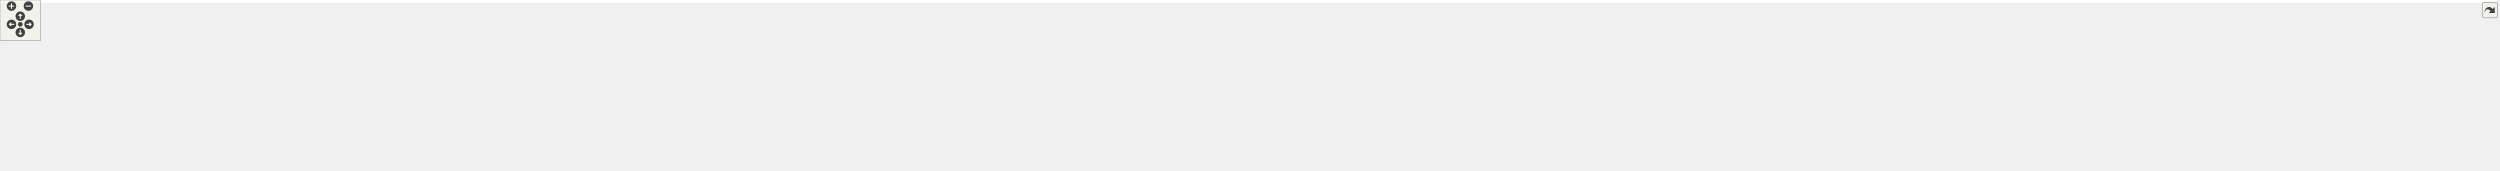
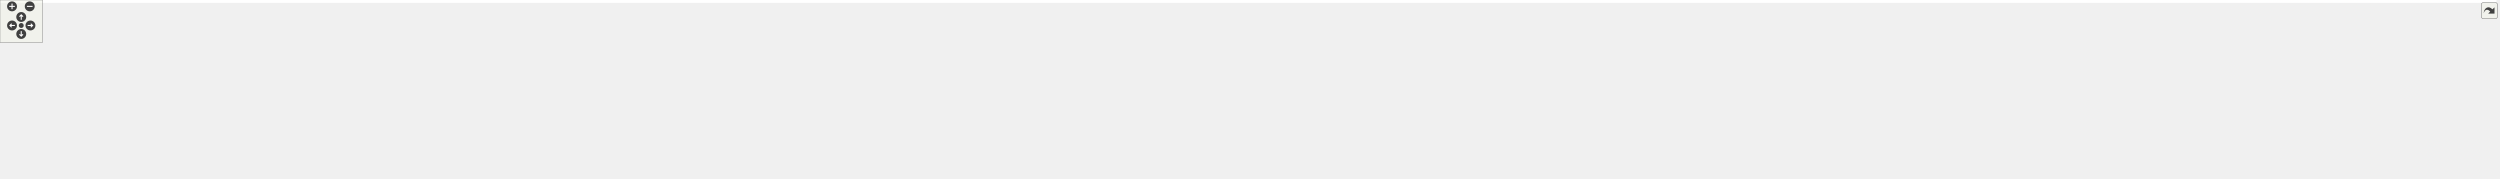
<svg xmlns="http://www.w3.org/2000/svg" xmlns:xlink="http://www.w3.org/1999/xlink" id="main" version="1.1" xml:space="preserve">
  <style type="text/css">
.edge:hover path { stroke: red; }
.edge:hover polygon { stroke: red; fill: red; }
</style>
  <defs>
    <circle id="rim" cx="0" cy="0" r="7" />
    <circle id="rim2" cx="0" cy="0" r="3.5" />
    <g id="zoomPlus">
      <use xlink:href="#rim" fill="#404040">
        <set attributeName="fill" to="#808080" begin="zoomplus.mouseover" end="zoomplus.mouseout" />
      </use>
      <path d="M-4,0h8M0,-4v8" fill="none" stroke="white" stroke-width="1.5" pointer-events="none" />
    </g>
    <g id="zoomMin">
      <use xlink:href="#rim" fill="#404040">
        <set attributeName="fill" to="#808080" begin="zoomminus.mouseover" end="zoomminus.mouseout" />
      </use>
      <path d="M-4,0h8" fill="none" stroke="white" stroke-width="1.5" pointer-events="none" />
    </g>
    <g id="dirArrow">
      <path fill="none" stroke="white" stroke-width="1.5" d="M0,-3.0v7 M-2.5,-0.5L0,-3.0L2.5,-0.5" />
    </g>
    <g id="resetDef">
      <use xlink:href="#rim2" fill="#404040">
        <set attributeName="fill" to="#808080" begin="reset.mouseover" end="reset.mouseout" />
      </use>
    </g>
  </defs>
  <svg id="graph" class="graph">
    <g id="viewport">
-       <polygon fill="white" stroke="transparent" points="-4,4 -4,-191 3693.5,-191 3693.5,4 -4,4" />
+       <polygon fill="white" stroke="transparent" points="-4,4 -4,-191 3526.5,-191 3526.5,4 -4,4" />
      <g id="node1" class="node">
        <g id="a_node1">
          <a xlink:title=" ">
-             <polygon fill="#bfbfbf" stroke="black" points="1701.5,-156.5 1701.5,-186.5 1801.5,-186.5 1801.5,-156.5 1701.5,-156.5" />
-             <text text-anchor="start" x="1709.5" y="-174.5" font-family="Helvetica,sans-Serif" font-size="10.00">src/f_pc/f_pc_node</text>
-             <text text-anchor="middle" x="1751.5" y="-163.5" font-family="Helvetica,sans-Serif" font-size="10.00">_req.cpp</text>
+             <polygon fill="#bfbfbf" stroke="black" points="1618.5,-156.5 1618.5,-186.5 1718.5,-186.5 1718.5,-156.5 1618.5,-156.5" />
+             <text text-anchor="start" x="1626.5" y="-174.5" font-family="Helvetica,sans-Serif" font-size="10.00">src/f_pc/f_pc_node</text>
+             <text text-anchor="middle" x="1668.5" y="-163.5" font-family="Helvetica,sans-Serif" font-size="10.00">_req.cpp</text>
          </a>
        </g>
      </g>
      <g id="node2" class="node">
        <g id="a_node2">
          <a xlink:href="dol2asm_8h.html" target="_top" xlink:title=" ">
            <polygon fill="white" stroke="black" points="0,-78.5 0,-97.5 61,-97.5 61,-78.5 0,-78.5" />
            <text text-anchor="middle" x="30.5" y="-85.5" font-family="Helvetica,sans-Serif" font-size="10.00">dol2asm.h</text>
          </a>
        </g>
      </g>
      <g id="edge1" class="edge">
-         <path fill="none" stroke="midnightblue" d="M1701.4,-170.67C1439.42,-171.36 233.18,-171.67 75.5,-120 65.3,-116.66 55.33,-110.22 47.38,-104.07" />
-         <polygon fill="midnightblue" stroke="midnightblue" points="49.57,-101.34 39.63,-97.68 45.11,-106.74 49.57,-101.34" />
+         <path fill="none" stroke="midnightblue" d="M1618.39,-170.59C1364.33,-170.82 224.85,-169.07 75.5,-120 65.31,-116.65 55.34,-110.21 47.38,-104.06" />
+         <polygon fill="midnightblue" stroke="midnightblue" points="49.57,-101.33 39.63,-97.67 45.12,-106.73 49.57,-101.33" />
      </g>
      <g id="node3" class="node">
        <g id="a_node3">
          <a xlink:href="types_8h.html" target="_top" xlink:title=" ">
            <polygon fill="white" stroke="black" points="90,-0.5 90,-19.5 171,-19.5 171,-0.5 90,-0.5" />
            <text text-anchor="middle" x="130.5" y="-7.5" font-family="Helvetica,sans-Serif" font-size="10.00">dolphin/types.h</text>
          </a>
        </g>
      </g>
      <g id="edge2" class="edge">
-         <path fill="none" stroke="midnightblue" d="M1701.48,-169.91C1429.2,-166.59 136.93,-149.32 108.5,-120 84.64,-95.39 104.46,-52.49 118.84,-28.51" />
-         <polygon fill="midnightblue" stroke="midnightblue" points="121.98,-30.09 124.35,-19.77 116.06,-26.36 121.98,-30.09" />
+         <path fill="none" stroke="midnightblue" d="M1618.09,-170.81C1356.35,-172.2 162.19,-175.45 108.5,-120 84.66,-95.38 104.47,-52.48 118.85,-28.5" />
+         <polygon fill="midnightblue" stroke="midnightblue" points="121.98,-30.09 124.36,-19.76 116.06,-26.36 121.98,-30.09" />
      </g>
      <g id="node4" class="node">
        <g id="a_node4">
          <a xlink:href="f__pc__node__req_8h.html" target="_top" xlink:title=" ">
            <polygon fill="white" stroke="black" points="117.5,-78.5 117.5,-97.5 227.5,-97.5 227.5,-78.5 117.5,-78.5" />
            <text text-anchor="middle" x="172.5" y="-85.5" font-family="Helvetica,sans-Serif" font-size="10.00">f_pc/f_pc_node_req.h</text>
          </a>
        </g>
      </g>
      <g id="edge3" class="edge">
-         <path fill="none" stroke="midnightblue" d="M1701.18,-170.04C1454.83,-167.65 382.1,-155.26 237.5,-120 222.74,-116.4 207.35,-109.23 195.25,-102.7" />
-         <polygon fill="midnightblue" stroke="midnightblue" points="196.76,-99.53 186.33,-97.67 193.32,-105.63 196.76,-99.53" />
+         <path fill="none" stroke="midnightblue" d="M1618.2,-169.94C1380.27,-167.13 373.62,-153.33 237.5,-120 222.74,-116.39 207.35,-109.22 195.25,-102.69" />
+         <polygon fill="midnightblue" stroke="midnightblue" points="196.76,-99.52 186.33,-97.66 193.32,-105.62 196.76,-99.52" />
      </g>
      <g id="node5" class="node">
        <g id="a_node5">
          <a xlink:title=" ">
            <polygon fill="white" stroke="#bfbfbf" points="246,-67.5 246,-108.5 395,-108.5 395,-67.5 246,-67.5" />
            <text text-anchor="start" x="254" y="-96.5" font-family="Helvetica,sans-Serif" font-size="10.00">asm/f_pc/f_pc_node</text>
            <text text-anchor="start" x="254" y="-85.5" font-family="Helvetica,sans-Serif" font-size="10.00">_req/fpcNdRq_RequestQTo</text>
            <text text-anchor="middle" x="320.5" y="-74.5" font-family="Helvetica,sans-Serif" font-size="10.00">__FP19node_create_request.s</text>
          </a>
        </g>
      </g>
      <g id="edge5" class="edge">
-         <path fill="none" stroke="midnightblue" d="M1701.46,-170.73C1488.87,-171.38 659.89,-170.58 404.5,-120 394.78,-118.07 384.69,-115.19 375.02,-111.93" />
-         <polygon fill="midnightblue" stroke="midnightblue" points="376.11,-108.61 365.52,-108.58 373.78,-115.21 376.11,-108.61" />
+         <path fill="none" stroke="midnightblue" d="M1618.47,-170.59C1414.19,-170.62 642.9,-167.52 404.5,-120 394.78,-118.06 384.69,-115.17 375.02,-111.91" />
+         <polygon fill="midnightblue" stroke="midnightblue" points="376.12,-108.59 365.52,-108.56 373.79,-115.19 376.12,-108.59" />
      </g>
      <g id="node6" class="node">
        <g id="a_node6">
          <a xlink:title=" ">
            <polygon fill="white" stroke="#bfbfbf" points="413,-67.5 413,-108.5 562,-108.5 562,-67.5 413,-67.5" />
            <text text-anchor="start" x="421" y="-96.5" font-family="Helvetica,sans-Serif" font-size="10.00">asm/f_pc/f_pc_node</text>
            <text text-anchor="start" x="421" y="-85.5" font-family="Helvetica,sans-Serif" font-size="10.00">_req/fpcNdRq_ToRequestQ</text>
            <text text-anchor="middle" x="487.5" y="-74.5" font-family="Helvetica,sans-Serif" font-size="10.00">__FP19node_create_request.s</text>
          </a>
        </g>
      </g>
      <g id="edge6" class="edge">
-         <path fill="none" stroke="midnightblue" d="M1701.18,-170.42C1505.16,-169.78 792.64,-164.4 571.5,-120 561.78,-118.05 551.7,-115.15 542.03,-111.89" />
-         <polygon fill="midnightblue" stroke="midnightblue" points="543.12,-108.56 532.53,-108.53 540.79,-115.16 543.12,-108.56" />
+         <path fill="none" stroke="midnightblue" d="M1618.24,-170.23C1431.21,-168.91 775.76,-161.36 571.5,-120 561.79,-118.03 551.7,-115.12 542.03,-111.86" />
+         <polygon fill="midnightblue" stroke="midnightblue" points="543.13,-108.54 532.53,-108.51 540.8,-115.14 543.13,-108.54" />
      </g>
      <g id="node7" class="node">
        <g id="a_node7">
          <a xlink:title=" ">
            <polygon fill="white" stroke="#bfbfbf" points="580,-67.5 580,-108.5 735,-108.5 735,-67.5 580,-67.5" />
            <text text-anchor="start" x="588" y="-96.5" font-family="Helvetica,sans-Serif" font-size="10.00">asm/f_pc/f_pc_node</text>
            <text text-anchor="start" x="588" y="-85.5" font-family="Helvetica,sans-Serif" font-size="10.00">_req/fpcNdRq_phase_IsCreated</text>
            <text text-anchor="middle" x="657.5" y="-74.5" font-family="Helvetica,sans-Serif" font-size="10.00">__FP19node_create_request.s</text>
          </a>
        </g>
      </g>
      <g id="edge7" class="edge">
-         <path fill="none" stroke="midnightblue" d="M1701.48,-169.92C1524.81,-167.57 930.78,-157.02 744.5,-120 734.59,-118.03 724.29,-115.15 714.39,-111.93" />
-         <polygon fill="midnightblue" stroke="midnightblue" points="715.25,-108.53 704.66,-108.62 713,-115.16 715.25,-108.53" />
+         <path fill="none" stroke="midnightblue" d="M1618.31,-169.65C1451.09,-166.54 913.91,-154.07 744.5,-120 734.6,-118.01 724.3,-115.12 714.4,-111.9" />
+         <polygon fill="midnightblue" stroke="midnightblue" points="715.26,-108.49 704.66,-108.58 713,-115.12 715.26,-108.49" />
      </g>
      <g id="node8" class="node">
        <g id="a_node8">
          <a xlink:title=" ">
            <polygon fill="white" stroke="#bfbfbf" points="753,-67.5 753,-108.5 902,-108.5 902,-67.5 753,-67.5" />
            <text text-anchor="start" x="761" y="-96.5" font-family="Helvetica,sans-Serif" font-size="10.00">asm/f_pc/f_pc_node</text>
            <text text-anchor="start" x="761" y="-85.5" font-family="Helvetica,sans-Serif" font-size="10.00">_req/fpcNdRq_phase_Create</text>
            <text text-anchor="middle" x="827.5" y="-74.5" font-family="Helvetica,sans-Serif" font-size="10.00">__FP19node_create_request.s</text>
          </a>
        </g>
      </g>
      <g id="edge8" class="edge">
-         <path fill="none" stroke="midnightblue" d="M1701.25,-169.41C1544.17,-165.69 1063.78,-151.95 911.5,-120 902.02,-118.01 892.17,-115.15 882.7,-111.96" />
-         <polygon fill="midnightblue" stroke="midnightblue" points="883.59,-108.57 873,-108.55 881.27,-115.17 883.59,-108.57" />
+         <path fill="none" stroke="midnightblue" d="M1618.37,-169.03C1472.02,-164.44 1047.16,-148.93 911.5,-120 902.13,-118 892.41,-115.17 883.05,-112.02" />
+         <polygon fill="midnightblue" stroke="midnightblue" points="884.04,-108.66 873.45,-108.65 881.72,-115.27 884.04,-108.66" />
      </g>
      <g id="node9" class="node">
        <g id="a_node9">
          <a xlink:title=" ">
-             <polygon fill="white" stroke="#bfbfbf" points="920,-62 920,-114 1069,-114 1069,-62 920,-62" />
-             <text text-anchor="start" x="928" y="-102" font-family="Helvetica,sans-Serif" font-size="10.00">asm/f_pc/f_pc_node</text>
-             <text text-anchor="start" x="928" y="-91" font-family="Helvetica,sans-Serif" font-size="10.00">_req/fpcNdRq_phase_IsDelete</text>
-             <text text-anchor="start" x="928" y="-80" font-family="Helvetica,sans-Serif" font-size="10.00">Timing__FP19node_create</text>
-             <text text-anchor="middle" x="994.5" y="-69" font-family="Helvetica,sans-Serif" font-size="10.00">_request.s</text>
+             <polygon fill="white" stroke="#bfbfbf" points="920,-67.5 920,-108.5 1075,-108.5 1075,-67.5 920,-67.5" />
+             <text text-anchor="start" x="928" y="-96.5" font-family="Helvetica,sans-Serif" font-size="10.00">asm/f_pc/f_pc_node</text>
+             <text text-anchor="start" x="928" y="-85.5" font-family="Helvetica,sans-Serif" font-size="10.00">_req/fpcNdRq_phase_IsDeleted</text>
+             <text text-anchor="middle" x="997.5" y="-74.5" font-family="Helvetica,sans-Serif" font-size="10.00">__FP19node_create_request.s</text>
          </a>
        </g>
      </g>
      <g id="edge9" class="edge">
-         <path fill="none" stroke="midnightblue" d="M1701.46,-168.55C1566.55,-163.01 1197.43,-145.87 1078.5,-120 1074.6,-119.15 1070.63,-118.16 1066.65,-117.06" />
-         <polygon fill="midnightblue" stroke="midnightblue" points="1067.35,-113.62 1056.77,-114.14 1065.37,-120.33 1067.35,-113.62" />
+         <path fill="none" stroke="midnightblue" d="M1618.25,-170.46C1516.36,-169.43 1278.66,-162.25 1084.5,-120 1074.86,-117.9 1064.84,-115.02 1055.16,-111.86" />
+         <polygon fill="midnightblue" stroke="midnightblue" points="1056.23,-108.53 1045.63,-108.62 1053.97,-115.15 1056.23,-108.53" />
      </g>
      <g id="node10" class="node">
        <g id="a_node10">
          <a xlink:title=" ">
-             <polygon fill="white" stroke="#bfbfbf" points="1087,-67.5 1087,-108.5 1242,-108.5 1242,-67.5 1087,-67.5" />
-             <text text-anchor="start" x="1095" y="-96.5" font-family="Helvetica,sans-Serif" font-size="10.00">asm/f_pc/f_pc_node</text>
-             <text text-anchor="start" x="1095" y="-85.5" font-family="Helvetica,sans-Serif" font-size="10.00">_req/fpcNdRq_phase_IsDeleted</text>
-             <text text-anchor="middle" x="1164.5" y="-74.5" font-family="Helvetica,sans-Serif" font-size="10.00">__FP19node_create_request.s</text>
+             <polygon fill="white" stroke="#bfbfbf" points="1093,-67.5 1093,-108.5 1242,-108.5 1242,-67.5 1093,-67.5" />
+             <text text-anchor="start" x="1101" y="-96.5" font-family="Helvetica,sans-Serif" font-size="10.00">asm/f_pc/f_pc_node</text>
+             <text text-anchor="start" x="1101" y="-85.5" font-family="Helvetica,sans-Serif" font-size="10.00">_req/fpcNdRq_phase_Delete</text>
+             <text text-anchor="middle" x="1167.5" y="-74.5" font-family="Helvetica,sans-Serif" font-size="10.00">__FP19node_create_request.s</text>
          </a>
        </g>
      </g>
      <g id="edge10" class="edge">
-         <path fill="none" stroke="midnightblue" d="M1701.18,-169.42C1610.31,-166.59 1413.22,-156.41 1251.5,-120 1242.1,-117.88 1232.31,-115.05 1222.84,-111.96" />
-         <polygon fill="midnightblue" stroke="midnightblue" points="1223.71,-108.55 1213.12,-108.65 1221.46,-115.18 1223.71,-108.55" />
+         <path fill="none" stroke="midnightblue" d="M1618.41,-168.2C1539.43,-163.74 1381.58,-151.42 1251.5,-120 1242.51,-117.83 1233.17,-114.99 1224.11,-111.92" />
+         <polygon fill="midnightblue" stroke="midnightblue" points="1225.03,-108.53 1214.44,-108.51 1222.7,-115.13 1225.03,-108.53" />
      </g>
      <g id="node11" class="node">
        <g id="a_node11">
          <a xlink:title=" ">
            <polygon fill="white" stroke="#bfbfbf" points="1260,-67.5 1260,-108.5 1409,-108.5 1409,-67.5 1260,-67.5" />
            <text text-anchor="start" x="1268" y="-96.5" font-family="Helvetica,sans-Serif" font-size="10.00">asm/f_pc/f_pc_node</text>
-             <text text-anchor="start" x="1268" y="-85.5" font-family="Helvetica,sans-Serif" font-size="10.00">_req/fpcNdRq_phase_Delete</text>
+             <text text-anchor="start" x="1268" y="-85.5" font-family="Helvetica,sans-Serif" font-size="10.00">_req/fpcNdRq_DoPhase</text>
            <text text-anchor="middle" x="1334.5" y="-74.5" font-family="Helvetica,sans-Serif" font-size="10.00">__FP19node_create_request.s</text>
          </a>
        </g>
      </g>
      <g id="edge11" class="edge">
-         <path fill="none" stroke="midnightblue" d="M1701.22,-166.08C1635.46,-159.58 1517.03,-145.37 1418.5,-120 1409.77,-117.75 1400.68,-114.93 1391.84,-111.91" />
-         <polygon fill="midnightblue" stroke="midnightblue" points="1392.98,-108.6 1382.38,-108.57 1390.65,-115.2 1392.98,-108.6" />
+         <path fill="none" stroke="midnightblue" d="M1618.15,-162.68C1567.27,-154.23 1486.66,-139.34 1418.5,-120 1410.33,-117.68 1401.82,-114.94 1393.49,-112.07" />
+         <polygon fill="midnightblue" stroke="midnightblue" points="1394.42,-108.68 1383.83,-108.64 1392.09,-115.28 1394.42,-108.68" />
      </g>
      <g id="node12" class="node">
        <g id="a_node12">
          <a xlink:title=" ">
            <polygon fill="white" stroke="#bfbfbf" points="1427,-67.5 1427,-108.5 1576,-108.5 1576,-67.5 1427,-67.5" />
            <text text-anchor="start" x="1435" y="-96.5" font-family="Helvetica,sans-Serif" font-size="10.00">asm/f_pc/f_pc_node</text>
-             <text text-anchor="start" x="1435" y="-85.5" font-family="Helvetica,sans-Serif" font-size="10.00">_req/fpcNdRq_DoPhase</text>
+             <text text-anchor="start" x="1435" y="-85.5" font-family="Helvetica,sans-Serif" font-size="10.00">_req/fpcNdRq_Execute</text>
            <text text-anchor="middle" x="1501.5" y="-74.5" font-family="Helvetica,sans-Serif" font-size="10.00">__FP19node_create_request.s</text>
          </a>
        </g>
      </g>
      <g id="edge12" class="edge">
-         <path fill="none" stroke="midnightblue" d="M1702.6,-156.44C1669.41,-146.69 1624.62,-133.16 1585.5,-120 1578.14,-117.53 1570.46,-114.84 1562.86,-112.11" />
-         <polygon fill="midnightblue" stroke="midnightblue" points="1563.91,-108.77 1553.31,-108.66 1561.52,-115.35 1563.91,-108.77" />
+         <path fill="none" stroke="midnightblue" d="M1639.79,-156.49C1615.39,-144.58 1579.81,-127.21 1550.85,-113.08" />
+         <polygon fill="midnightblue" stroke="midnightblue" points="1552.22,-109.86 1541.7,-108.62 1549.15,-116.15 1552.22,-109.86" />
      </g>
      <g id="node13" class="node">
        <g id="a_node13">
          <a xlink:title=" ">
            <polygon fill="white" stroke="#bfbfbf" points="1594,-67.5 1594,-108.5 1743,-108.5 1743,-67.5 1594,-67.5" />
            <text text-anchor="start" x="1602" y="-96.5" font-family="Helvetica,sans-Serif" font-size="10.00">asm/f_pc/f_pc_node</text>
-             <text text-anchor="start" x="1602" y="-85.5" font-family="Helvetica,sans-Serif" font-size="10.00">_req/fpcNdRq_Execute</text>
+             <text text-anchor="start" x="1602" y="-85.5" font-family="Helvetica,sans-Serif" font-size="10.00">_req/fpcNdRq_Delete</text>
            <text text-anchor="middle" x="1668.5" y="-74.5" font-family="Helvetica,sans-Serif" font-size="10.00">__FP19node_create_request.s</text>
          </a>
        </g>
      </g>
      <g id="edge13" class="edge">
-         <path fill="none" stroke="midnightblue" d="M1737.04,-156.3C1725.68,-145.14 1709.52,-129.28 1695.75,-115.76" />
-         <polygon fill="midnightblue" stroke="midnightblue" points="1697.97,-113.04 1688.39,-108.53 1693.07,-118.03 1697.97,-113.04" />
+         <path fill="none" stroke="midnightblue" d="M1668.5,-156.3C1668.5,-145.97 1668.5,-131.6 1668.5,-118.8" />
+         <polygon fill="midnightblue" stroke="midnightblue" points="1672,-118.53 1668.5,-108.53 1665,-118.53 1672,-118.53" />
      </g>
      <g id="node14" class="node">
        <g id="a_node14">
          <a xlink:title=" ">
            <polygon fill="white" stroke="#bfbfbf" points="1761,-67.5 1761,-108.5 1910,-108.5 1910,-67.5 1761,-67.5" />
            <text text-anchor="start" x="1769" y="-96.5" font-family="Helvetica,sans-Serif" font-size="10.00">asm/f_pc/f_pc_node</text>
-             <text text-anchor="start" x="1769" y="-85.5" font-family="Helvetica,sans-Serif" font-size="10.00">_req/fpcNdRq_Delete</text>
+             <text text-anchor="start" x="1769" y="-85.5" font-family="Helvetica,sans-Serif" font-size="10.00">_req/fpcNdRq_Cancel</text>
            <text text-anchor="middle" x="1835.5" y="-74.5" font-family="Helvetica,sans-Serif" font-size="10.00">__FP19node_create_request.s</text>
          </a>
        </g>
      </g>
      <g id="edge14" class="edge">
-         <path fill="none" stroke="midnightblue" d="M1766.13,-156.3C1777.63,-145.14 1793.98,-129.28 1807.92,-115.76" />
-         <polygon fill="midnightblue" stroke="midnightblue" points="1810.63,-118 1815.37,-108.53 1805.76,-112.98 1810.63,-118" />
+         <path fill="none" stroke="midnightblue" d="M1697.21,-156.49C1721.61,-144.58 1757.19,-127.21 1786.15,-113.08" />
+         <polygon fill="midnightblue" stroke="midnightblue" points="1787.85,-116.15 1795.3,-108.62 1784.78,-109.86 1787.85,-116.15" />
      </g>
      <g id="node15" class="node">
        <g id="a_node15">
          <a xlink:title=" ">
-             <polygon fill="white" stroke="#bfbfbf" points="1928,-67.5 1928,-108.5 2077,-108.5 2077,-67.5 1928,-67.5" />
-             <text text-anchor="start" x="1936" y="-96.5" font-family="Helvetica,sans-Serif" font-size="10.00">asm/f_pc/f_pc_node</text>
-             <text text-anchor="start" x="1936" y="-85.5" font-family="Helvetica,sans-Serif" font-size="10.00">_req/fpcNdRq_Cancel</text>
-             <text text-anchor="middle" x="2002.5" y="-74.5" font-family="Helvetica,sans-Serif" font-size="10.00">__FP19node_create_request.s</text>
+             <polygon fill="white" stroke="#bfbfbf" points="1928,-73 1928,-103 2073,-103 2073,-73 1928,-73" />
+             <text text-anchor="start" x="1936" y="-91" font-family="Helvetica,sans-Serif" font-size="10.00">asm/f_pc/f_pc_node</text>
+             <text text-anchor="middle" x="2000.5" y="-80" font-family="Helvetica,sans-Serif" font-size="10.00">_req/fpcNdRq_Handler__Fv.s</text>
          </a>
        </g>
      </g>
      <g id="edge15" class="edge">
-         <path fill="none" stroke="midnightblue" d="M1801.39,-156.43C1834.95,-146.74 1880.1,-133.26 1919.5,-120 1926.88,-117.52 1934.59,-114.8 1942.2,-112.05" />
-         <polygon fill="midnightblue" stroke="midnightblue" points="1943.58,-115.27 1951.77,-108.55 1941.18,-108.69 1943.58,-115.27" />
+         <path fill="none" stroke="midnightblue" d="M1718.62,-162.95C1769.71,-154.66 1850.98,-139.85 1919.5,-120 1932.17,-116.33 1945.65,-111.54 1957.9,-106.83" />
+         <polygon fill="midnightblue" stroke="midnightblue" points="1959.4,-110 1967.43,-103.09 1956.84,-103.49 1959.4,-110" />
      </g>
      <g id="node16" class="node">
        <g id="a_node16">
          <a xlink:title=" ">
-             <polygon fill="white" stroke="#bfbfbf" points="2095,-73 2095,-103 2240,-103 2240,-73 2095,-73" />
-             <text text-anchor="start" x="2103" y="-91" font-family="Helvetica,sans-Serif" font-size="10.00">asm/f_pc/f_pc_node</text>
-             <text text-anchor="middle" x="2167.5" y="-80" font-family="Helvetica,sans-Serif" font-size="10.00">_req/fpcNdRq_Handler__Fv.s</text>
+             <polygon fill="white" stroke="#bfbfbf" points="2091,-67.5 2091,-108.5 2246,-108.5 2246,-67.5 2091,-67.5" />
+             <text text-anchor="start" x="2099" y="-96.5" font-family="Helvetica,sans-Serif" font-size="10.00">asm/f_pc/f_pc_node</text>
+             <text text-anchor="start" x="2099" y="-85.5" font-family="Helvetica,sans-Serif" font-size="10.00">_req/fpcNdRq_IsPossibleTarget</text>
+             <text text-anchor="middle" x="2168.5" y="-74.5" font-family="Helvetica,sans-Serif" font-size="10.00">__FP18process_node_class.s</text>
          </a>
        </g>
      </g>
      <g id="edge16" class="edge">
-         <path fill="none" stroke="midnightblue" d="M1801.56,-166.35C1867.65,-160.11 1987.25,-146.14 2086.5,-120 2099.48,-116.58 2113.25,-111.78 2125.68,-106.98" />
-         <polygon fill="midnightblue" stroke="midnightblue" points="2127.31,-110.1 2135.32,-103.16 2124.73,-103.59 2127.31,-110.1" />
+         <path fill="none" stroke="midnightblue" d="M1718.53,-168.03C1797,-163.34 1953.42,-150.72 2082.5,-120 2091.67,-117.82 2101.21,-114.98 2110.46,-111.91" />
+         <polygon fill="midnightblue" stroke="midnightblue" points="2111.64,-115.2 2119.96,-108.64 2109.37,-108.58 2111.64,-115.2" />
      </g>
      <g id="node17" class="node">
        <g id="a_node17">
          <a xlink:title=" ">
-             <polygon fill="white" stroke="#bfbfbf" points="2258,-67.5 2258,-108.5 2413,-108.5 2413,-67.5 2258,-67.5" />
-             <text text-anchor="start" x="2266" y="-96.5" font-family="Helvetica,sans-Serif" font-size="10.00">asm/f_pc/f_pc_node</text>
-             <text text-anchor="start" x="2266" y="-85.5" font-family="Helvetica,sans-Serif" font-size="10.00">_req/fpcNdRq_IsPossibleTarget</text>
-             <text text-anchor="middle" x="2335.5" y="-74.5" font-family="Helvetica,sans-Serif" font-size="10.00">__FP18process_node_class.s</text>
+             <polygon fill="white" stroke="#bfbfbf" points="2264.5,-67.5 2264.5,-108.5 2406.5,-108.5 2406.5,-67.5 2264.5,-67.5" />
+             <text text-anchor="start" x="2272.5" y="-96.5" font-family="Helvetica,sans-Serif" font-size="10.00">asm/f_pc/f_pc_node</text>
+             <text text-anchor="start" x="2272.5" y="-85.5" font-family="Helvetica,sans-Serif" font-size="10.00">_req/fpcNdRq_IsIng_</text>
+             <text text-anchor="middle" x="2335.5" y="-74.5" font-family="Helvetica,sans-Serif" font-size="10.00">_FP18process_node_class.s</text>
          </a>
        </g>
      </g>
      <g id="edge17" class="edge">
-         <path fill="none" stroke="midnightblue" d="M1801.63,-169.46C1892.16,-166.69 2088.49,-156.6 2249.5,-120 2258.8,-117.89 2268.48,-115.05 2277.84,-111.96" />
-         <polygon fill="midnightblue" stroke="midnightblue" points="2279.13,-115.22 2287.45,-108.66 2276.86,-108.6 2279.13,-115.22" />
+         <path fill="none" stroke="midnightblue" d="M1718.72,-170.94C1821.09,-170.79 2060.69,-165.15 2255.5,-120 2264.34,-117.95 2273.51,-115.12 2282.35,-111.99" />
+         <polygon fill="midnightblue" stroke="midnightblue" points="2283.61,-115.26 2291.78,-108.51 2281.18,-108.69 2283.61,-115.26" />
      </g>
      <g id="node18" class="node">
        <g id="a_node18">
          <a xlink:title=" ">
-             <polygon fill="white" stroke="#bfbfbf" points="2431.5,-67.5 2431.5,-108.5 2573.5,-108.5 2573.5,-67.5 2431.5,-67.5" />
-             <text text-anchor="start" x="2439.5" y="-96.5" font-family="Helvetica,sans-Serif" font-size="10.00">asm/f_pc/f_pc_node</text>
-             <text text-anchor="start" x="2439.5" y="-85.5" font-family="Helvetica,sans-Serif" font-size="10.00">_req/fpcNdRq_IsIng_</text>
-             <text text-anchor="middle" x="2502.5" y="-74.5" font-family="Helvetica,sans-Serif" font-size="10.00">_FP18process_node_class.s</text>
+             <polygon fill="white" stroke="#bfbfbf" points="2424.5,-67.5 2424.5,-108.5 2534.5,-108.5 2534.5,-67.5 2424.5,-67.5" />
+             <text text-anchor="start" x="2432.5" y="-96.5" font-family="Helvetica,sans-Serif" font-size="10.00">asm/f_pc/f_pc_node</text>
+             <text text-anchor="start" x="2432.5" y="-85.5" font-family="Helvetica,sans-Serif" font-size="10.00">_req/fpcNdRq_Create</text>
+             <text text-anchor="middle" x="2479.5" y="-74.5" font-family="Helvetica,sans-Serif" font-size="10.00">__FUl.s</text>
          </a>
        </g>
      </g>
      <g id="edge18" class="edge">
-         <path fill="none" stroke="midnightblue" d="M1801.9,-168.63C1936.87,-163.31 2304.28,-146.73 2422.5,-120 2431.36,-118 2440.53,-115.19 2449.37,-112.08" />
-         <polygon fill="midnightblue" stroke="midnightblue" points="2450.62,-115.34 2458.8,-108.6 2448.2,-108.78 2450.62,-115.34" />
+         <path fill="none" stroke="midnightblue" d="M1718.63,-169.6C1863.93,-166.6 2283.34,-155.06 2415.5,-120 2422.23,-118.21 2429.11,-115.71 2435.74,-112.89" />
+         <polygon fill="midnightblue" stroke="midnightblue" points="2437.57,-115.9 2445.22,-108.58 2434.67,-109.53 2437.57,-115.9" />
      </g>
      <g id="node19" class="node">
        <g id="a_node19">
          <a xlink:title=" ">
-             <polygon fill="white" stroke="#bfbfbf" points="2591.5,-67.5 2591.5,-108.5 2701.5,-108.5 2701.5,-67.5 2591.5,-67.5" />
-             <text text-anchor="start" x="2599.5" y="-96.5" font-family="Helvetica,sans-Serif" font-size="10.00">asm/f_pc/f_pc_node</text>
-             <text text-anchor="start" x="2599.5" y="-85.5" font-family="Helvetica,sans-Serif" font-size="10.00">_req/fpcNdRq_Create</text>
-             <text text-anchor="middle" x="2646.5" y="-74.5" font-family="Helvetica,sans-Serif" font-size="10.00">__FUl.s</text>
+             <polygon fill="white" stroke="#bfbfbf" points="2552.5,-67.5 2552.5,-108.5 2726.5,-108.5 2726.5,-67.5 2552.5,-67.5" />
+             <text text-anchor="start" x="2560.5" y="-96.5" font-family="Helvetica,sans-Serif" font-size="10.00">asm/f_pc/f_pc_node</text>
+             <text text-anchor="start" x="2560.5" y="-85.5" font-family="Helvetica,sans-Serif" font-size="10.00">_req/fpcNdRq_ChangeNode</text>
+             <text text-anchor="middle" x="2639.5" y="-74.5" font-family="Helvetica,sans-Serif" font-size="10.00">__FUlP18process_node_classsPv.s</text>
          </a>
        </g>
      </g>
      <g id="edge19" class="edge">
-         <path fill="none" stroke="midnightblue" d="M1801.63,-170C1957.75,-168.04 2433.67,-158.94 2582.5,-120 2589.24,-118.24 2596.12,-115.74 2602.75,-112.93" />
-         <polygon fill="midnightblue" stroke="midnightblue" points="2604.58,-115.94 2612.24,-108.62 2601.68,-109.57 2604.58,-115.94" />
+         <path fill="none" stroke="midnightblue" d="M1718.51,-169.29C1879.55,-165.12 2383.46,-149.95 2543.5,-120 2554.68,-117.91 2566.38,-114.88 2577.59,-111.53" />
+         <polygon fill="midnightblue" stroke="midnightblue" points="2578.8,-114.82 2587.31,-108.51 2576.72,-108.13 2578.8,-114.82" />
      </g>
      <g id="node20" class="node">
        <g id="a_node20">
          <a xlink:title=" ">
-             <polygon fill="white" stroke="#bfbfbf" points="2719.5,-67.5 2719.5,-108.5 2893.5,-108.5 2893.5,-67.5 2719.5,-67.5" />
-             <text text-anchor="start" x="2727.5" y="-96.5" font-family="Helvetica,sans-Serif" font-size="10.00">asm/f_pc/f_pc_node</text>
-             <text text-anchor="start" x="2727.5" y="-85.5" font-family="Helvetica,sans-Serif" font-size="10.00">_req/fpcNdRq_ChangeNode</text>
-             <text text-anchor="middle" x="2806.5" y="-74.5" font-family="Helvetica,sans-Serif" font-size="10.00">__FUlP18process_node_classsPv.s</text>
+             <polygon fill="white" stroke="#bfbfbf" points="2745,-67.5 2745,-108.5 2902,-108.5 2902,-67.5 2745,-67.5" />
+             <text text-anchor="start" x="2753" y="-96.5" font-family="Helvetica,sans-Serif" font-size="10.00">asm/f_pc/f_pc_node</text>
+             <text text-anchor="start" x="2753" y="-85.5" font-family="Helvetica,sans-Serif" font-size="10.00">_req/fpcNdRq_DeleteNode</text>
+             <text text-anchor="middle" x="2823.5" y="-74.5" font-family="Helvetica,sans-Serif" font-size="10.00">__FUlP18process_node_class.s</text>
          </a>
        </g>
      </g>
      <g id="edge20" class="edge">
-         <path fill="none" stroke="midnightblue" d="M1801.75,-169.57C1973.09,-166.15 2533.53,-152.66 2710.5,-120 2721.69,-117.94 2733.38,-114.92 2744.6,-111.57" />
-         <polygon fill="midnightblue" stroke="midnightblue" points="2745.8,-114.87 2754.32,-108.56 2743.73,-108.18 2745.8,-114.87" />
+         <path fill="none" stroke="midnightblue" d="M1718.62,-170.06C1902.13,-168.14 2537,-158.79 2735.5,-120 2745.62,-118.02 2756.15,-115.11 2766.26,-111.85" />
+         <polygon fill="midnightblue" stroke="midnightblue" points="2767.43,-115.15 2775.79,-108.64 2765.2,-108.52 2767.43,-115.15" />
      </g>
      <g id="node21" class="node">
        <g id="a_node21">
          <a xlink:title=" ">
-             <polygon fill="white" stroke="#bfbfbf" points="2912,-67.5 2912,-108.5 3069,-108.5 3069,-67.5 2912,-67.5" />
-             <text text-anchor="start" x="2920" y="-96.5" font-family="Helvetica,sans-Serif" font-size="10.00">asm/f_pc/f_pc_node</text>
-             <text text-anchor="start" x="2920" y="-85.5" font-family="Helvetica,sans-Serif" font-size="10.00">_req/fpcNdRq_DeleteNode</text>
-             <text text-anchor="middle" x="2990.5" y="-74.5" font-family="Helvetica,sans-Serif" font-size="10.00">__FUlP18process_node_class.s</text>
+             <polygon fill="white" stroke="#bfbfbf" points="2920.5,-67.5 2920.5,-108.5 3054.5,-108.5 3054.5,-67.5 2920.5,-67.5" />
+             <text text-anchor="start" x="2928.5" y="-96.5" font-family="Helvetica,sans-Serif" font-size="10.00">asm/f_pc/f_pc_node</text>
+             <text text-anchor="start" x="2928.5" y="-85.5" font-family="Helvetica,sans-Serif" font-size="10.00">_req/fpcNdRq_CreateNode</text>
+             <text text-anchor="middle" x="2987.5" y="-74.5" font-family="Helvetica,sans-Serif" font-size="10.00">__FUlsPv.s</text>
          </a>
        </g>
      </g>
      <g id="edge21" class="edge">
-         <path fill="none" stroke="midnightblue" d="M1801.55,-170.26C1994.07,-169.03 2686.86,-161.76 2902.5,-120 2912.74,-118.02 2923.4,-115.07 2933.62,-111.77" />
-         <polygon fill="midnightblue" stroke="midnightblue" points="2934.9,-115.03 2943.26,-108.51 2932.66,-108.4 2934.9,-115.03" />
+         <path fill="none" stroke="midnightblue" d="M1718.77,-170.77C1921.38,-171.49 2678.29,-170.67 2911.5,-120 2920.1,-118.13 2928.97,-115.36 2937.49,-112.23" />
+         <polygon fill="midnightblue" stroke="midnightblue" points="2938.86,-115.45 2946.92,-108.57 2936.33,-108.93 2938.86,-115.45" />
      </g>
      <g id="node22" class="node">
        <g id="a_node22">
          <a xlink:title=" ">
-             <polygon fill="white" stroke="#bfbfbf" points="3087.5,-67.5 3087.5,-108.5 3221.5,-108.5 3221.5,-67.5 3087.5,-67.5" />
-             <text text-anchor="start" x="3095.5" y="-96.5" font-family="Helvetica,sans-Serif" font-size="10.00">asm/f_pc/f_pc_node</text>
-             <text text-anchor="start" x="3095.5" y="-85.5" font-family="Helvetica,sans-Serif" font-size="10.00">_req/fpcNdRq_CreateNode</text>
-             <text text-anchor="middle" x="3154.5" y="-74.5" font-family="Helvetica,sans-Serif" font-size="10.00">__FUlsPv.s</text>
+             <polygon fill="white" stroke="#bfbfbf" points="3073,-56.5 3073,-119.5 3206,-119.5 3206,-56.5 3073,-56.5" />
+             <text text-anchor="start" x="3081" y="-107.5" font-family="Helvetica,sans-Serif" font-size="10.00">asm/f_pc/f_pc_node</text>
+             <text text-anchor="start" x="3081" y="-96.5" font-family="Helvetica,sans-Serif" font-size="10.00">_req/fpcNdRq_Request</text>
+             <text text-anchor="start" x="3081" y="-85.5" font-family="Helvetica,sans-Serif" font-size="10.00">__FUliP18process_node</text>
+             <text text-anchor="start" x="3081" y="-74.5" font-family="Helvetica,sans-Serif" font-size="10.00">_classsPvP32node_create</text>
+             <text text-anchor="middle" x="3139.5" y="-63.5" font-family="Helvetica,sans-Serif" font-size="10.00">_request_method_class.s</text>
          </a>
        </g>
      </g>
      <g id="edge22" class="edge">
-         <path fill="none" stroke="midnightblue" d="M1801.55,-170.92C2012.3,-172.32 2828.07,-174.07 3078.5,-120 3087.1,-118.14 3095.98,-115.38 3104.49,-112.25" />
-         <polygon fill="midnightblue" stroke="midnightblue" points="3105.86,-115.47 3113.92,-108.59 3103.33,-108.95 3105.86,-115.47" />
+         <path fill="none" stroke="midnightblue" d="M1718.66,-169.72C1947.62,-166.05 2889.43,-149.39 3062.7,-119.63" />
+         <polygon fill="midnightblue" stroke="midnightblue" points="3063.61,-123.02 3072.77,-117.7 3062.29,-116.15 3063.61,-123.02" />
      </g>
      <g id="node23" class="node">
        <g id="a_node23">
          <a xlink:title=" ">
-             <polygon fill="white" stroke="#bfbfbf" points="3240,-56.5 3240,-119.5 3373,-119.5 3373,-56.5 3240,-56.5" />
-             <text text-anchor="start" x="3248" y="-107.5" font-family="Helvetica,sans-Serif" font-size="10.00">asm/f_pc/f_pc_node</text>
-             <text text-anchor="start" x="3248" y="-96.5" font-family="Helvetica,sans-Serif" font-size="10.00">_req/fpcNdRq_Request</text>
-             <text text-anchor="start" x="3248" y="-85.5" font-family="Helvetica,sans-Serif" font-size="10.00">__FUliP18process_node</text>
-             <text text-anchor="start" x="3248" y="-74.5" font-family="Helvetica,sans-Serif" font-size="10.00">_classsPvP32node_create</text>
-             <text text-anchor="middle" x="3306.5" y="-63.5" font-family="Helvetica,sans-Serif" font-size="10.00">_request_method_class.s</text>
+             <polygon fill="white" stroke="#bfbfbf" points="3224.5,-67.5 3224.5,-108.5 3374.5,-108.5 3374.5,-67.5 3224.5,-67.5" />
+             <text text-anchor="start" x="3232.5" y="-96.5" font-family="Helvetica,sans-Serif" font-size="10.00">asm/f_pc/f_pc_node</text>
+             <text text-anchor="start" x="3232.5" y="-85.5" font-family="Helvetica,sans-Serif" font-size="10.00">_req/fpcNdRq_ReChangeNode</text>
+             <text text-anchor="middle" x="3299.5" y="-74.5" font-family="Helvetica,sans-Serif" font-size="10.00">__FUisPv.s</text>
          </a>
        </g>
      </g>
      <g id="edge23" class="edge">
-         <path fill="none" stroke="midnightblue" d="M1801.82,-169.83C2039.82,-166.54 3048.08,-150.99 3229.9,-119.6" />
-         <polygon fill="midnightblue" stroke="midnightblue" points="3230.61,-123.03 3239.77,-117.71 3229.29,-116.16 3230.61,-123.03" />
+         <path fill="none" stroke="midnightblue" d="M1718.62,-169.82C1967.65,-166.3 3066,-149.23 3215.5,-120 3225.23,-118.1 3235.32,-115.22 3244.99,-111.97" />
+         <polygon fill="midnightblue" stroke="midnightblue" points="3246.22,-115.25 3254.49,-108.62 3243.89,-108.65 3246.22,-115.25" />
      </g>
      <g id="node24" class="node">
        <g id="a_node24">
          <a xlink:title=" ">
-             <polygon fill="white" stroke="#bfbfbf" points="3391.5,-67.5 3391.5,-108.5 3541.5,-108.5 3541.5,-67.5 3391.5,-67.5" />
-             <text text-anchor="start" x="3399.5" y="-96.5" font-family="Helvetica,sans-Serif" font-size="10.00">asm/f_pc/f_pc_node</text>
-             <text text-anchor="start" x="3399.5" y="-85.5" font-family="Helvetica,sans-Serif" font-size="10.00">_req/fpcNdRq_ReChangeNode</text>
-             <text text-anchor="middle" x="3466.5" y="-74.5" font-family="Helvetica,sans-Serif" font-size="10.00">__FUisPv.s</text>
+             <polygon fill="white" stroke="#bfbfbf" points="3392.5,-67.5 3392.5,-108.5 3522.5,-108.5 3522.5,-67.5 3392.5,-67.5" />
+             <text text-anchor="start" x="3400.5" y="-96.5" font-family="Helvetica,sans-Serif" font-size="10.00">asm/f_pc/f_pc_node</text>
+             <text text-anchor="start" x="3400.5" y="-85.5" font-family="Helvetica,sans-Serif" font-size="10.00">_req/fpcNdRq_ReRequest</text>
+             <text text-anchor="middle" x="3457.5" y="-74.5" font-family="Helvetica,sans-Serif" font-size="10.00">__FUisPv.s</text>
          </a>
        </g>
      </g>
      <g id="edge24" class="edge">
-         <path fill="none" stroke="midnightblue" d="M1801.76,-169.91C2059.22,-166.74 3224.34,-150.79 3382.5,-120 3392.23,-118.11 3402.32,-115.23 3411.99,-111.99" />
-         <polygon fill="midnightblue" stroke="midnightblue" points="3413.22,-115.26 3421.49,-108.64 3410.9,-108.66 3413.22,-115.26" />
-       </g>
-       <g id="node25" class="node">
-         <g id="a_node25">
-           <a xlink:title=" ">
-             <polygon fill="white" stroke="#bfbfbf" points="3559.5,-67.5 3559.5,-108.5 3689.5,-108.5 3689.5,-67.5 3559.5,-67.5" />
-             <text text-anchor="start" x="3567.5" y="-96.5" font-family="Helvetica,sans-Serif" font-size="10.00">asm/f_pc/f_pc_node</text>
-             <text text-anchor="start" x="3567.5" y="-85.5" font-family="Helvetica,sans-Serif" font-size="10.00">_req/fpcNdRq_ReRequest</text>
-             <text text-anchor="middle" x="3624.5" y="-74.5" font-family="Helvetica,sans-Serif" font-size="10.00">__FUisPv.s</text>
-           </a>
-         </g>
-       </g>
-       <g id="edge25" class="edge">
-         <path fill="none" stroke="midnightblue" d="M1801.93,-170.19C2075.5,-168.35 3375.74,-157.69 3550.5,-120 3558.92,-118.19 3567.58,-115.44 3575.89,-112.32" />
-         <polygon fill="midnightblue" stroke="midnightblue" points="3577.44,-115.47 3585.43,-108.51 3574.85,-108.96 3577.44,-115.47" />
+         <path fill="none" stroke="midnightblue" d="M1718.73,-170.12C1984.14,-167.94 3217.37,-155.94 3383.5,-120 3391.92,-118.18 3400.58,-115.43 3408.89,-112.31" />
+         <polygon fill="midnightblue" stroke="midnightblue" points="3410.44,-115.46 3418.43,-108.5 3407.85,-108.95 3410.44,-115.46" />
      </g>
      <g id="edge4" class="edge">
        <path fill="none" stroke="midnightblue" d="M167.68,-78.28C161.04,-66.26 148.9,-44.3 140.31,-28.75" />
        <polygon fill="midnightblue" stroke="midnightblue" points="143.16,-26.68 135.26,-19.62 137.04,-30.06 143.16,-26.68" />
      </g>
    </g>
  </svg>
  <g id="navigator" transform="translate(0 0)" fill="#404254">
    <rect fill="#f2f5e9" fill-opacity="0.5" stroke="#606060" stroke-width=".5" x="0" y="0" width="60" height="60" />
    <use id="zoomplus" xlink:href="#zoomPlus" x="17" y="9" />
    <use id="zoomminus" xlink:href="#zoomMin" x="42" y="9" />
    <use id="reset" xlink:href="#resetDef" x="30" y="36" />
    <g id="arrowUp" xlink:href="#dirArrow" transform="translate(30 24)">
      <use xlink:href="#rim" fill="#404040">
        <set attributeName="fill" to="#808080" begin="arrowUp.mouseover" end="arrowUp.mouseout" />
      </use>
      <path fill="none" stroke="white" stroke-width="1.5" d="M0,-3.0v7 M-2.5,-0.5L0,-3.0L2.5,-0.5" />
    </g>
    <g id="arrowRight" xlink:href="#dirArrow" transform="rotate(90) translate(36 -43)">
      <use xlink:href="#rim" fill="#404040">
        <set attributeName="fill" to="#808080" begin="arrowRight.mouseover" end="arrowRight.mouseout" />
      </use>
      <path fill="none" stroke="white" stroke-width="1.5" d="M0,-3.0v7 M-2.5,-0.5L0,-3.0L2.5,-0.5" />
    </g>
    <g id="arrowDown" xlink:href="#dirArrow" transform="rotate(180) translate(-30 -48)">
      <use xlink:href="#rim" fill="#404040">
        <set attributeName="fill" to="#808080" begin="arrowDown.mouseover" end="arrowDown.mouseout" />
      </use>
      <path fill="none" stroke="white" stroke-width="1.5" d="M0,-3.0v7 M-2.5,-0.5L0,-3.0L2.5,-0.5" />
    </g>
    <g id="arrowLeft" xlink:href="#dirArrow" transform="rotate(270) translate(-36 17)">
      <use xlink:href="#rim" fill="#404040">
        <set attributeName="fill" to="#808080" begin="arrowLeft.mouseover" end="arrowLeft.mouseout" />
      </use>
      <path fill="none" stroke="white" stroke-width="1.5" d="M0,-3.0v7 M-2.5,-0.5L0,-3.0L2.5,-0.5" />
    </g>
  </g>
  <svg viewBox="0 0 15 15" width="100%" height="30px" preserveAspectRatio="xMaxYMin meet">
    <g id="arrow_out" transform="scale(0.3 0.3)">
      <a xlink:href="f__pc__node__req_8cpp__incl_org.svg" target="_base">
        <rect id="button" ry="5" rx="5" y="6" x="6" height="38" width="38" fill="#f2f5e9" fill-opacity="0.5" stroke="#606060" stroke-width="1.0" />
        <path id="arrow" d="M 11.5,31.437 C 11.94,20.098 22.043,11.323 32.159,21.979 L 37.069,17.246 C 37.069,17.246 37.088,32 37.088,32 L 22.16,31.978 C 22.16,31.978 26.998,27.14 26.998,27.14 C 18.529,18.264 13.292,25.23 11.5,31.437 z" style="fill:#404040;" />
      </a>
    </g>
  </svg>
</svg>
